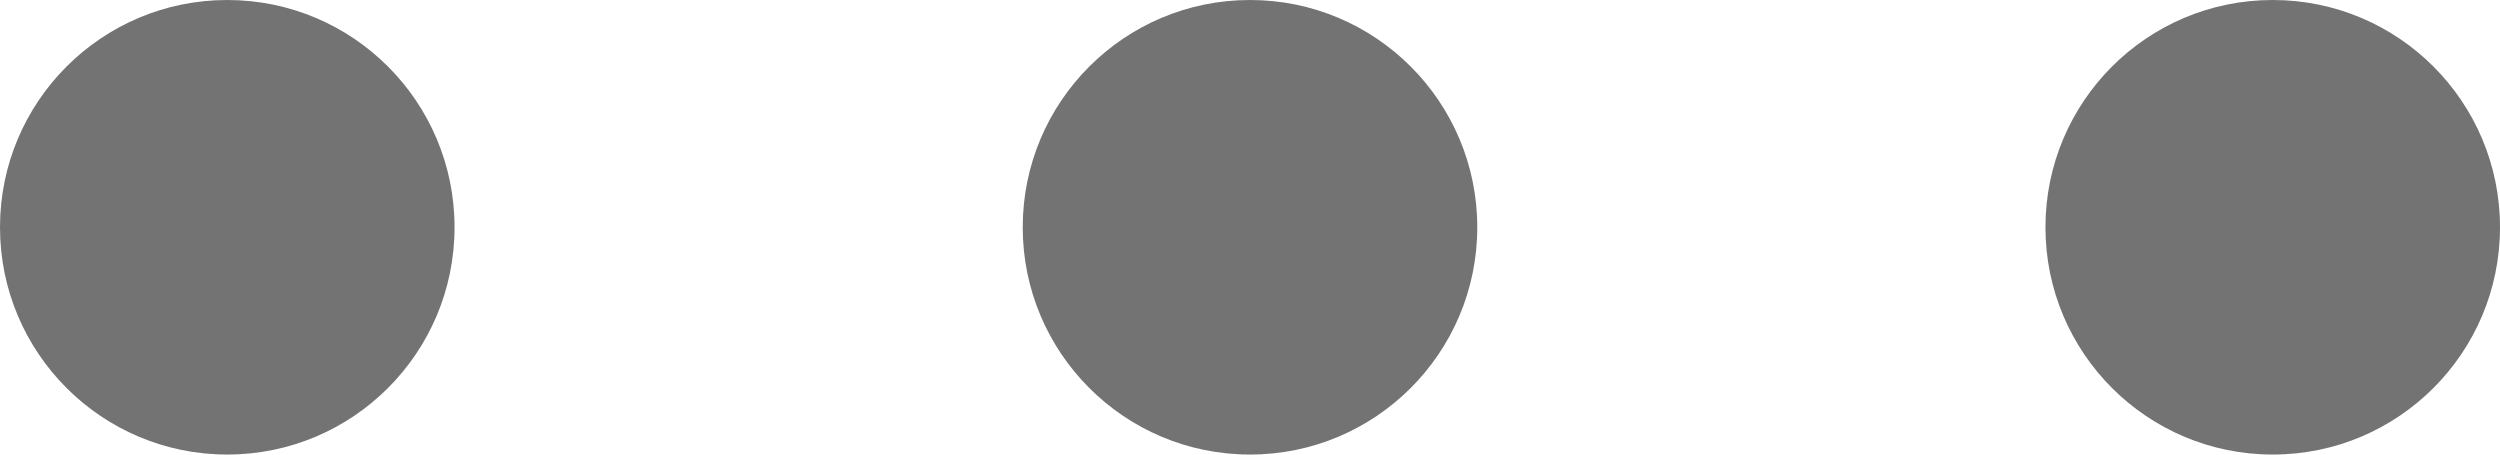
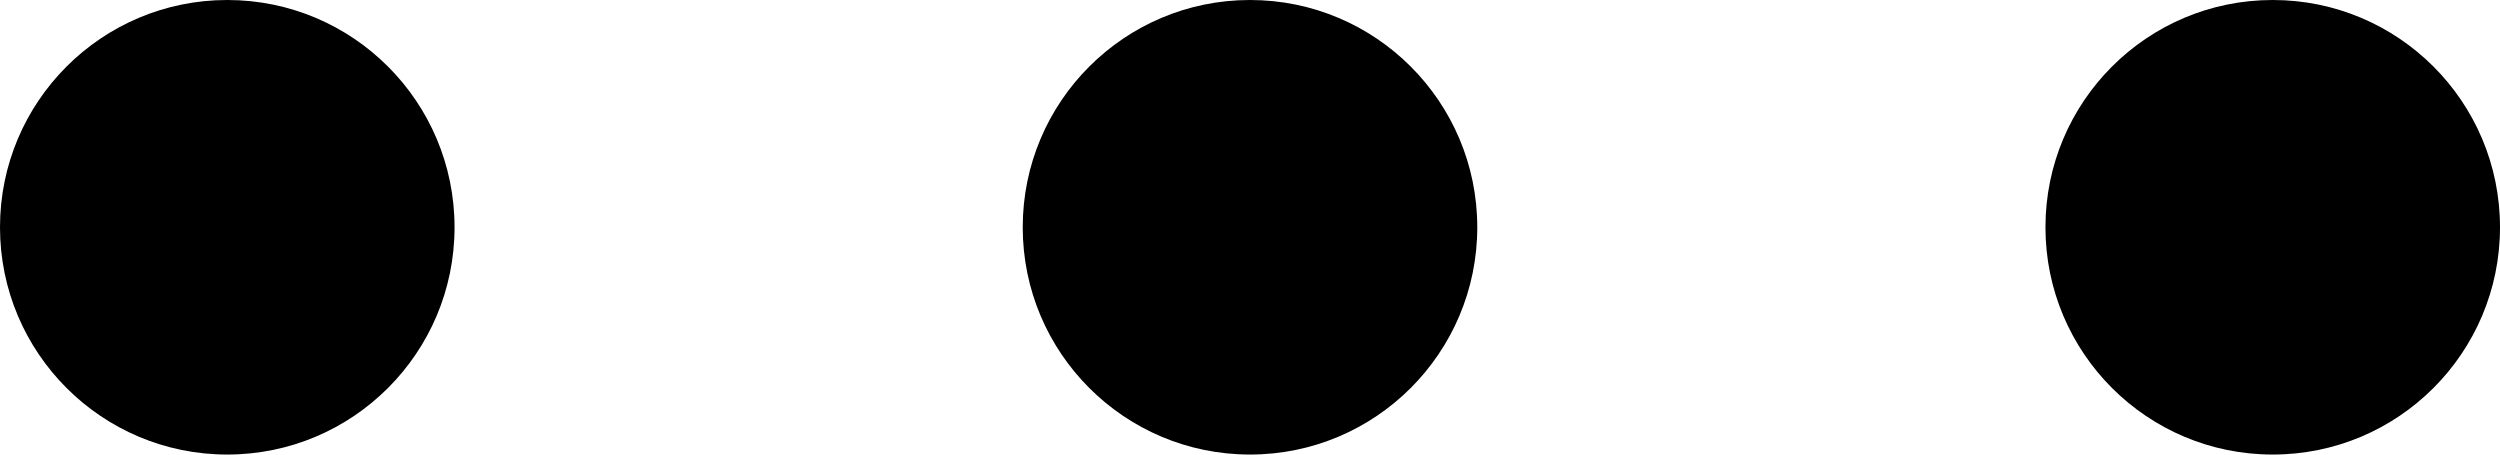
<svg xmlns="http://www.w3.org/2000/svg" width="22px" height="4px" viewBox="0 0 22 4" version="1.1">
  <defs />
  <g id="Symbols" stroke="none" stroke-width="1" fill="none" fill-rule="evenodd">
-     <g id="Icons-Copy-5" transform="translate(-99, -20)">
+     <g id="Icons-Copy-2" transform="translate(-99, -20)">
      <g id="Options" transform="translate(88, 0)">
        <rect id="Rectangle-1-Copy-2" x="0" y="0" width="44" height="44" />
-         <path d="M13,24 C14.105,24 15,23.105 15,22 C15,20.895 14.105,20 13,20 C11.895,20 11,20.895 11,22 C11,23.105 11.895,24 13,24 Z M22,24 C23.105,24 24,23.105 24,22 C24,20.895 23.105,20 22,20 C20.895,20 20,20.895 20,22 C20,23.105 20.895,24 22,24 Z M31,24 C32.105,24 33,23.105 33,22 C33,20.895 32.105,20 31,20 C29.895,20 29,20.895 29,22 C29,23.105 29.895,24 31,24 Z" id="Oval-1" fill="#737373" />
+         <path d="M13,24 C14.105,24 15,23.105 15,22 C15,20.895 14.105,20 13,20 C11.895,20 11,20.895 11,22 C11,23.105 11.895,24 13,24 Z M22,24 C23.105,24 24,23.105 24,22 C24,20.895 23.105,20 22,20 C20.895,20 20,20.895 20,22 C20,23.105 20.895,24 22,24 Z M31,24 C32.105,24 33,23.105 33,22 C33,20.895 32.105,20 31,20 C29.895,20 29,20.895 29,22 C29,23.105 29.895,24 31,24 Z" id="Oval-1" fill="#000000" />
      </g>
    </g>
  </g>
</svg>
